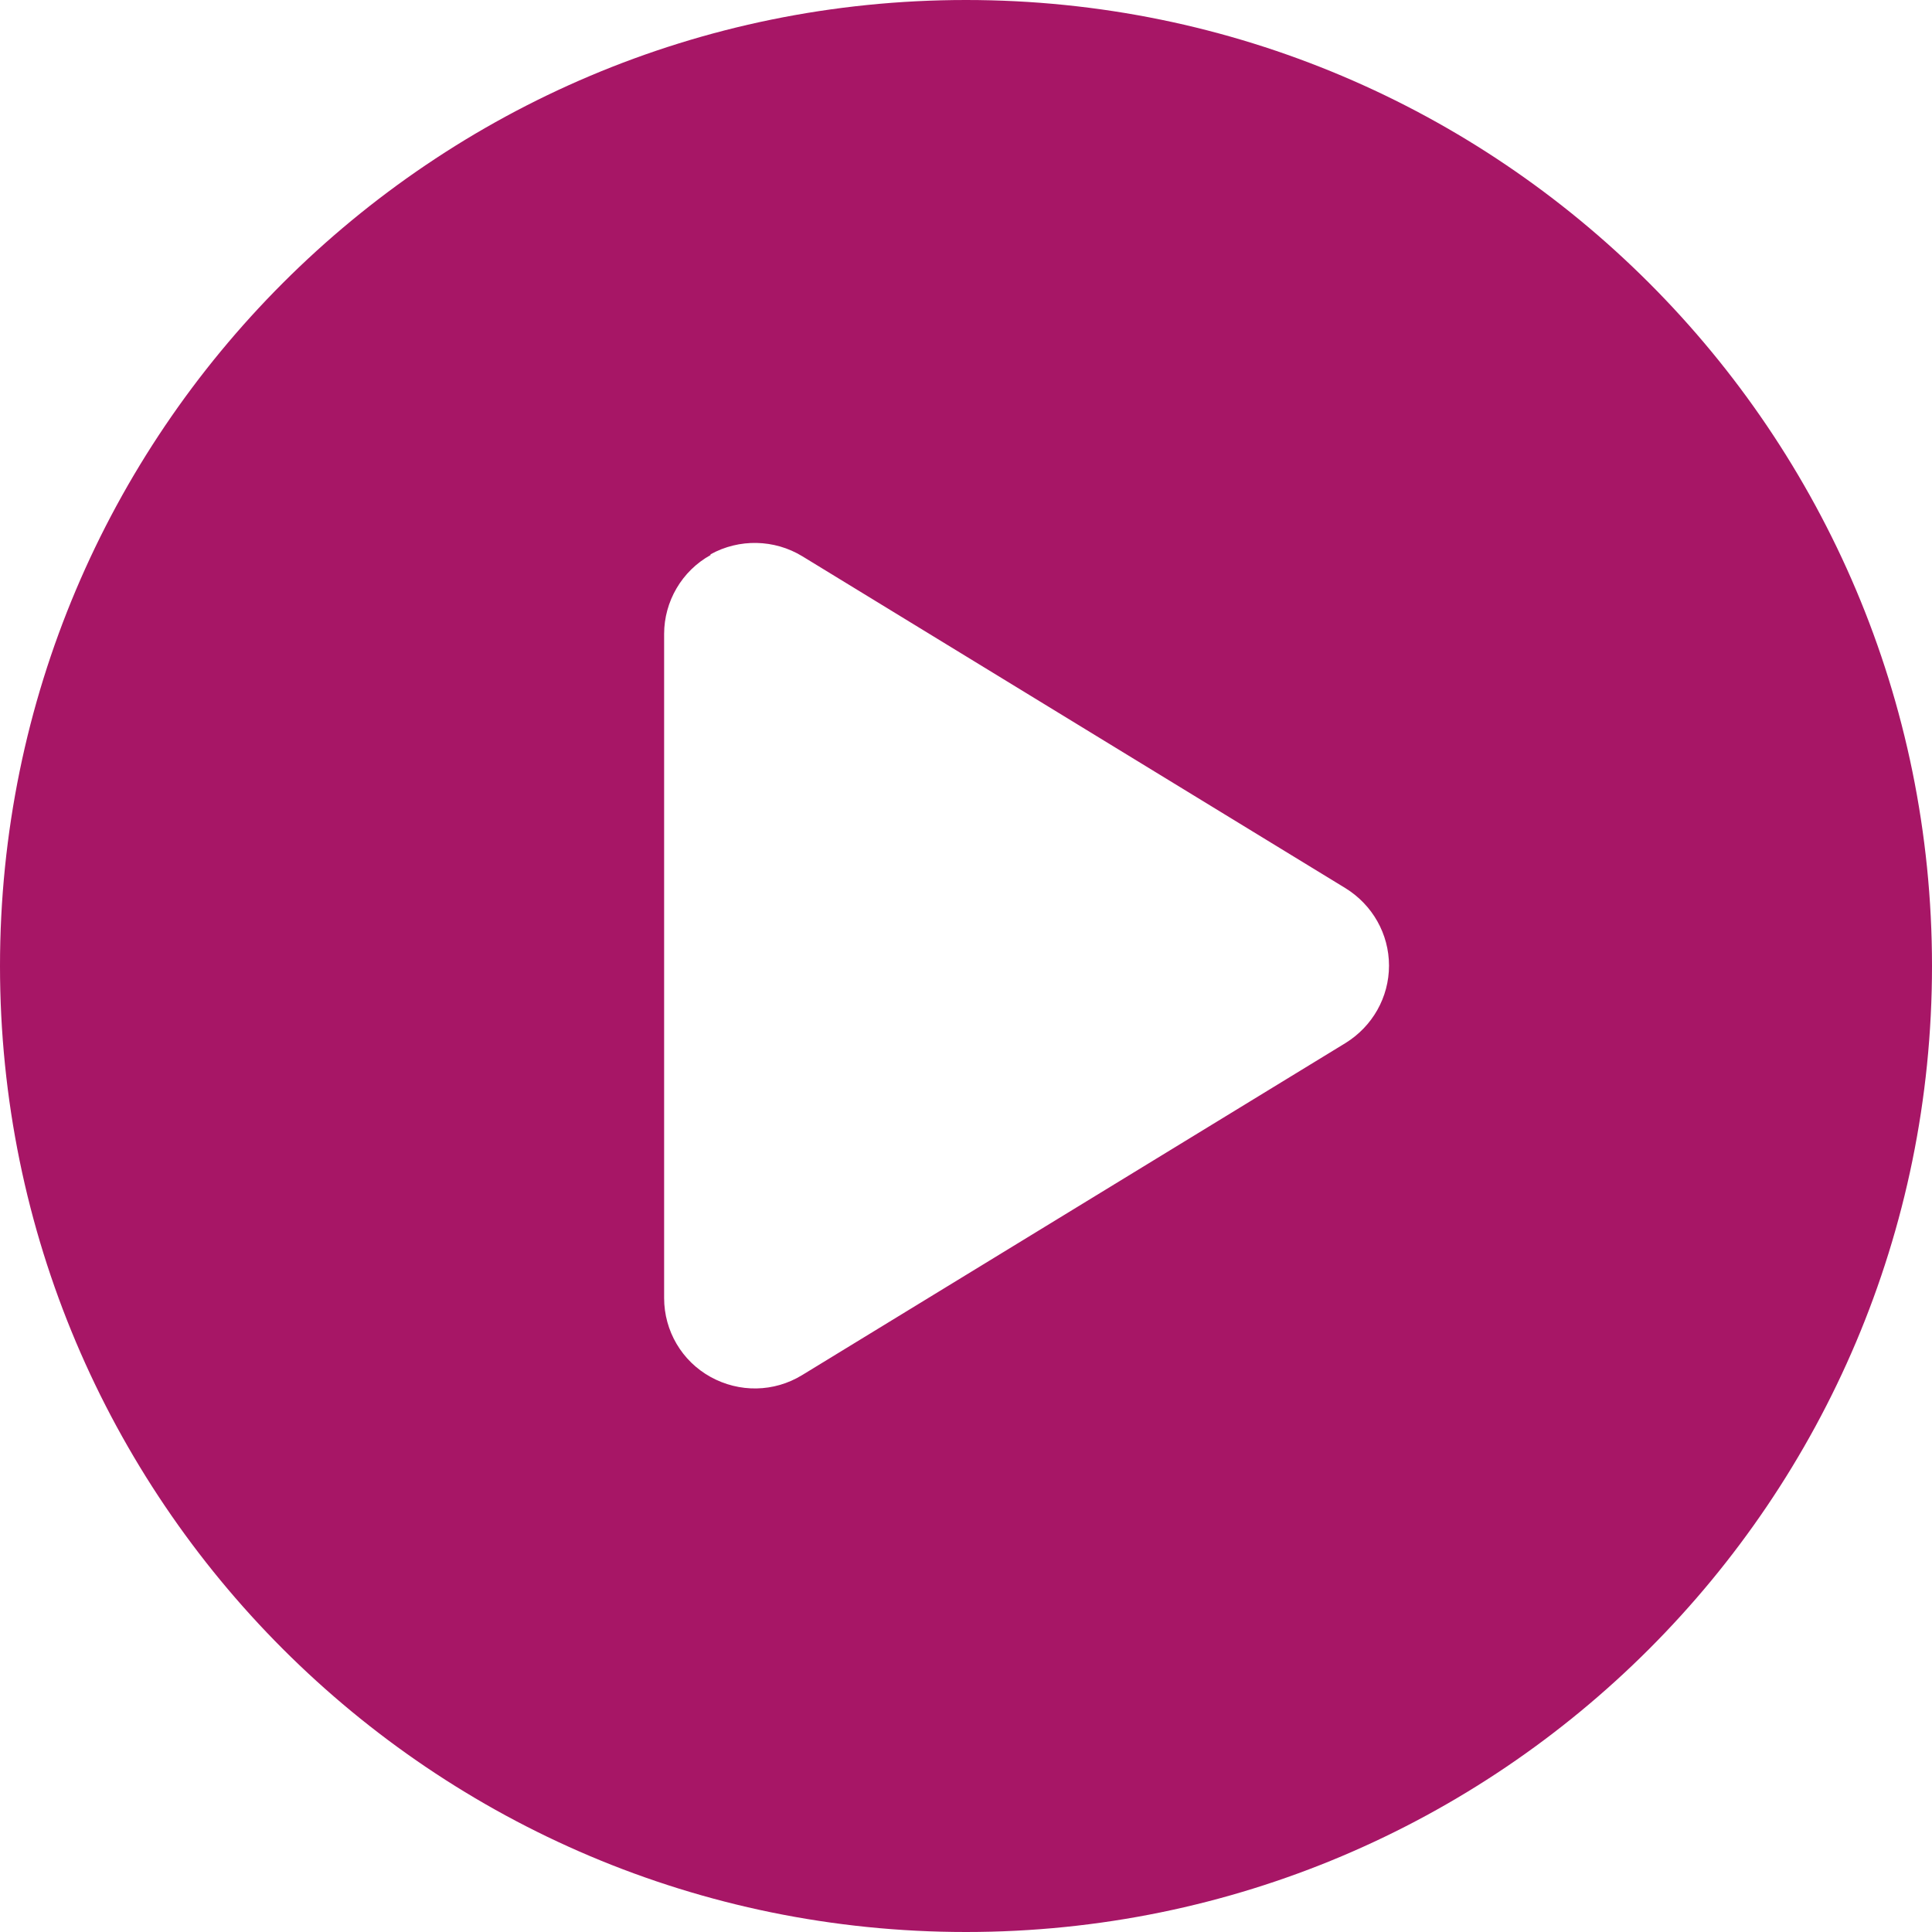
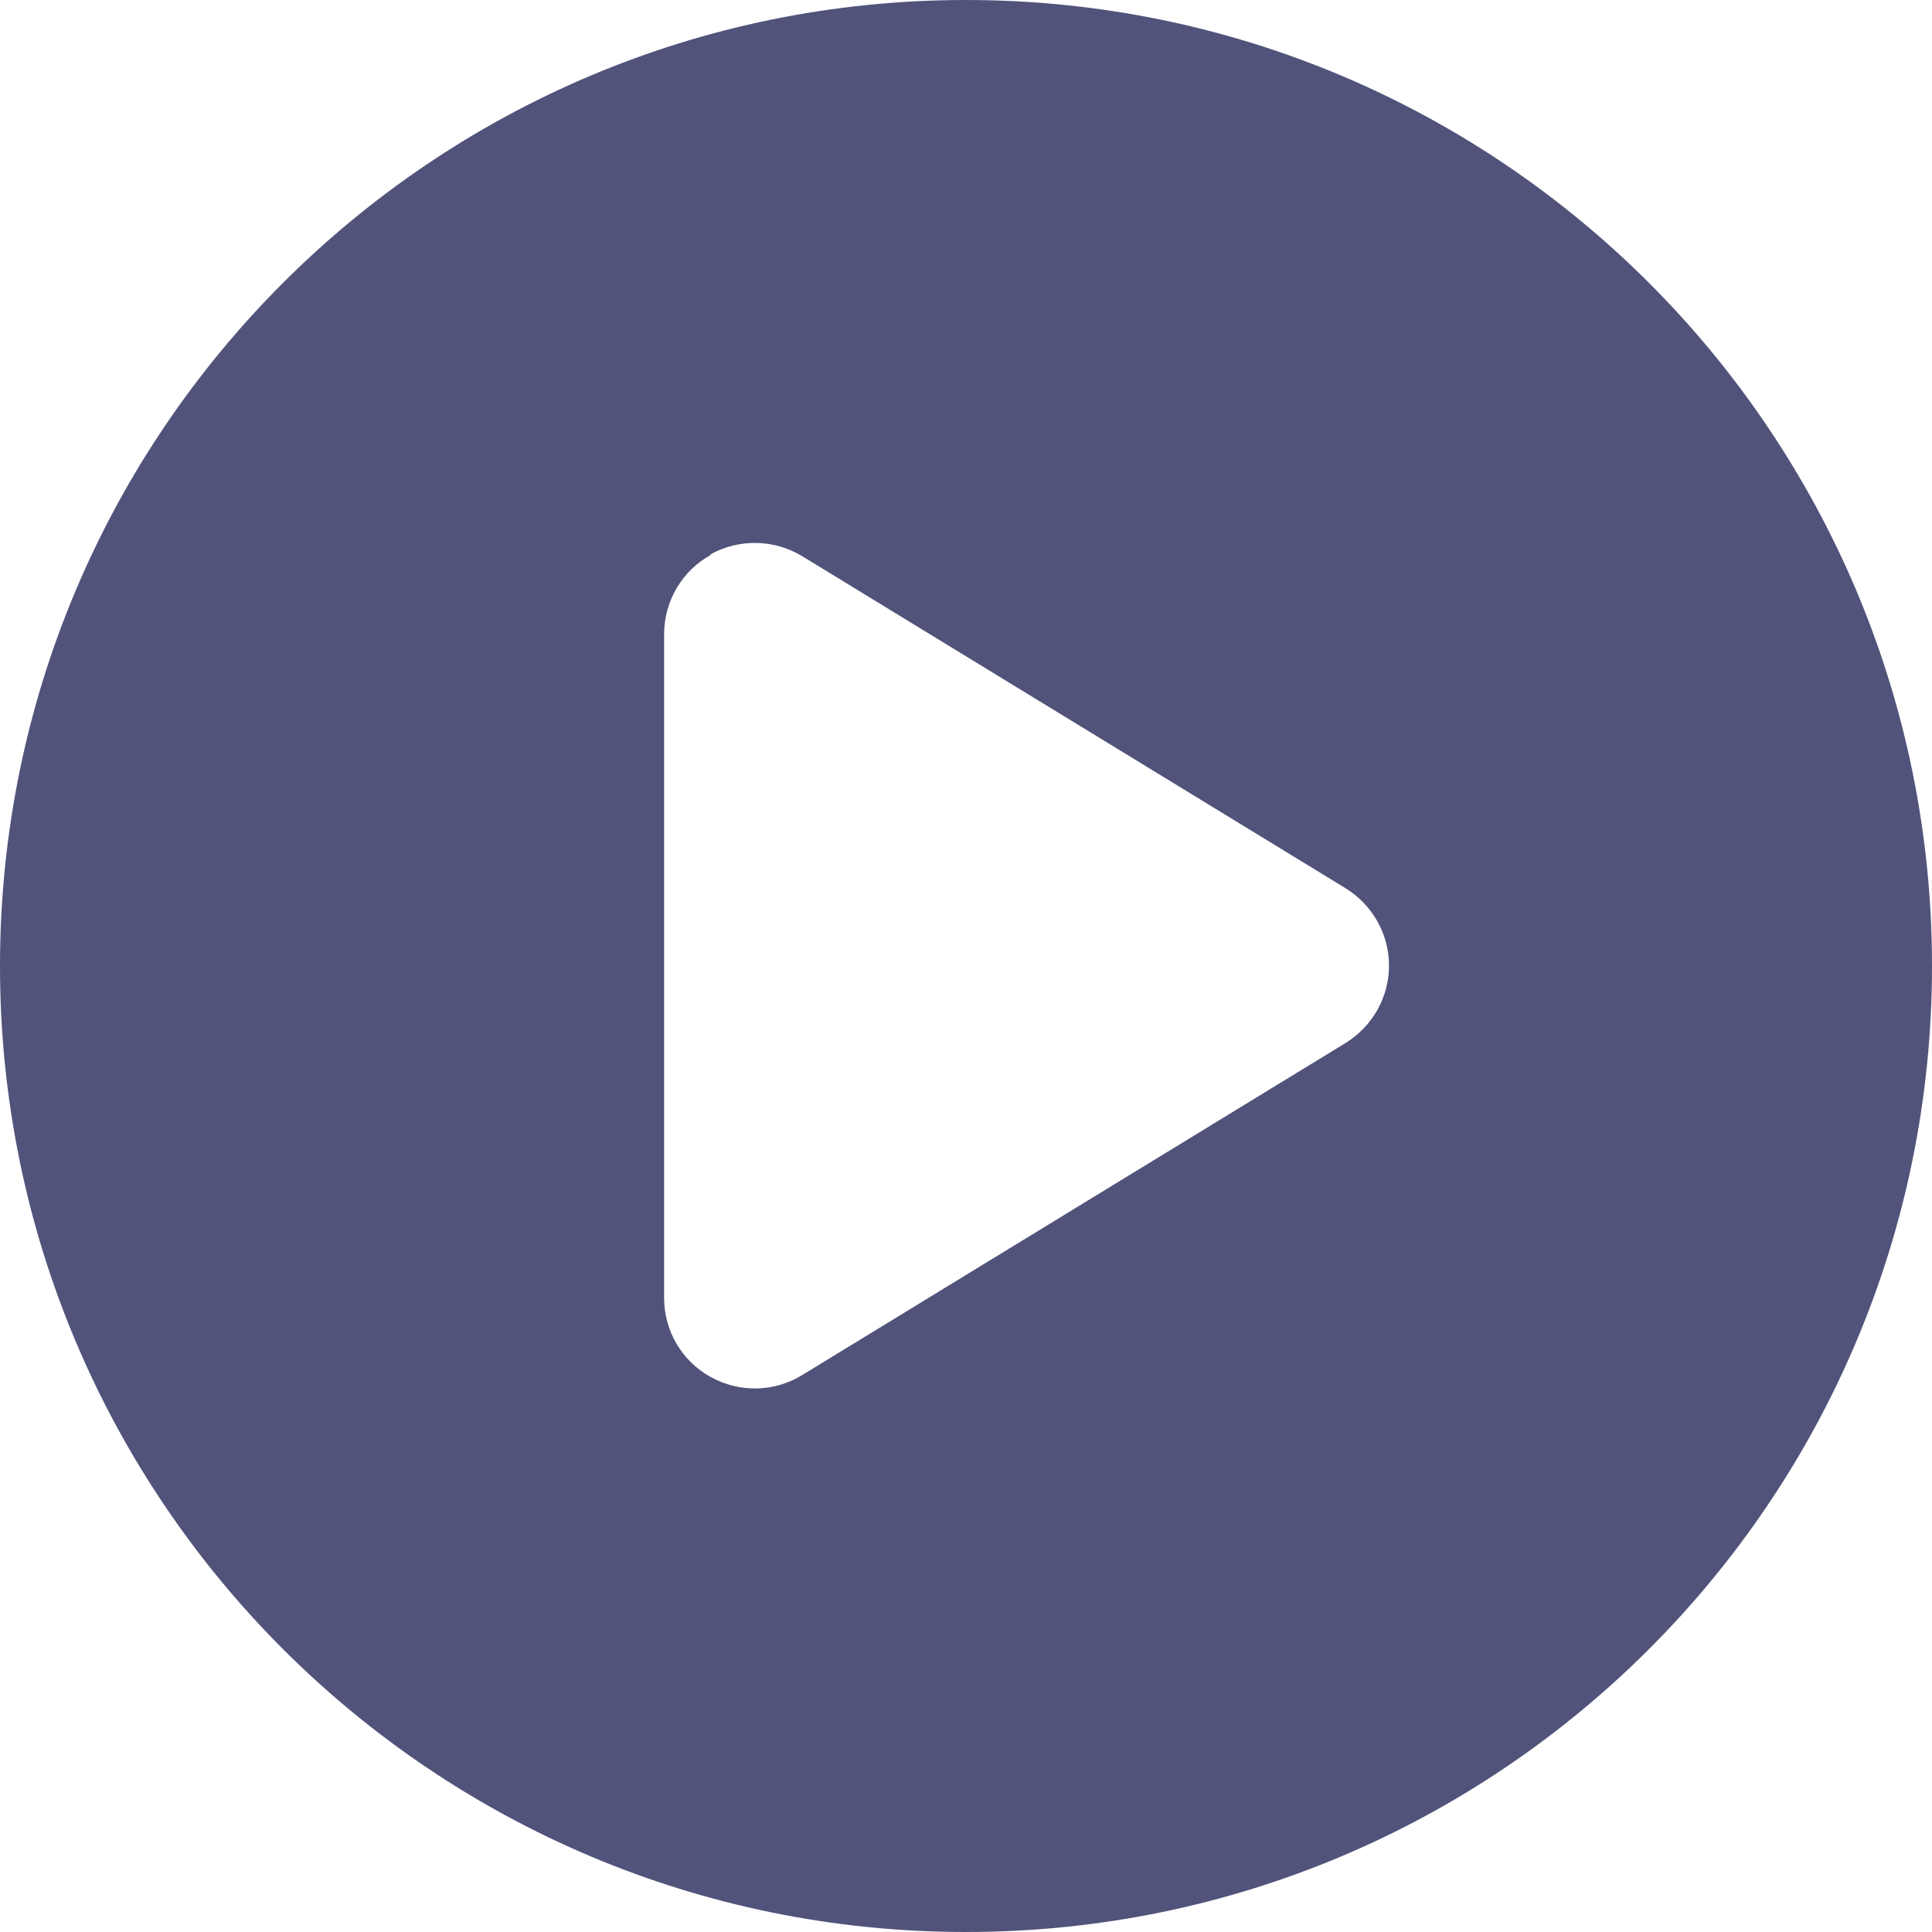
<svg xmlns="http://www.w3.org/2000/svg" viewBox="0 0 512 512">
-   <path fill="#a71666" d="M0 256a256 256 0 1 1 512 0A256 256 0 1 1 0 256zM188.3 147.1c-7.6 4.2-12.3 12.3-12.3 20.9l0 176c0 8.7 4.7 16.7 12.3 20.9s16.8 4.1 24.3-.5l144-88c7.1-4.4 11.5-12.1 11.5-20.5s-4.4-16.1-11.5-20.5l-144-88c-7.4-4.5-16.7-4.7-24.3-.5z" />
+   <path fill="#51537B" d="M0 256a256 256 0 1 1 512 0A256 256 0 1 1 0 256zM188.3 147.1c-7.6 4.2-12.3 12.3-12.3 20.9l0 176c0 8.7 4.7 16.7 12.3 20.9s16.8 4.1 24.3-.5l144-88c7.1-4.4 11.5-12.1 11.5-20.5s-4.4-16.1-11.5-20.5l-144-88c-7.4-4.5-16.7-4.7-24.3-.5z" />
</svg>
